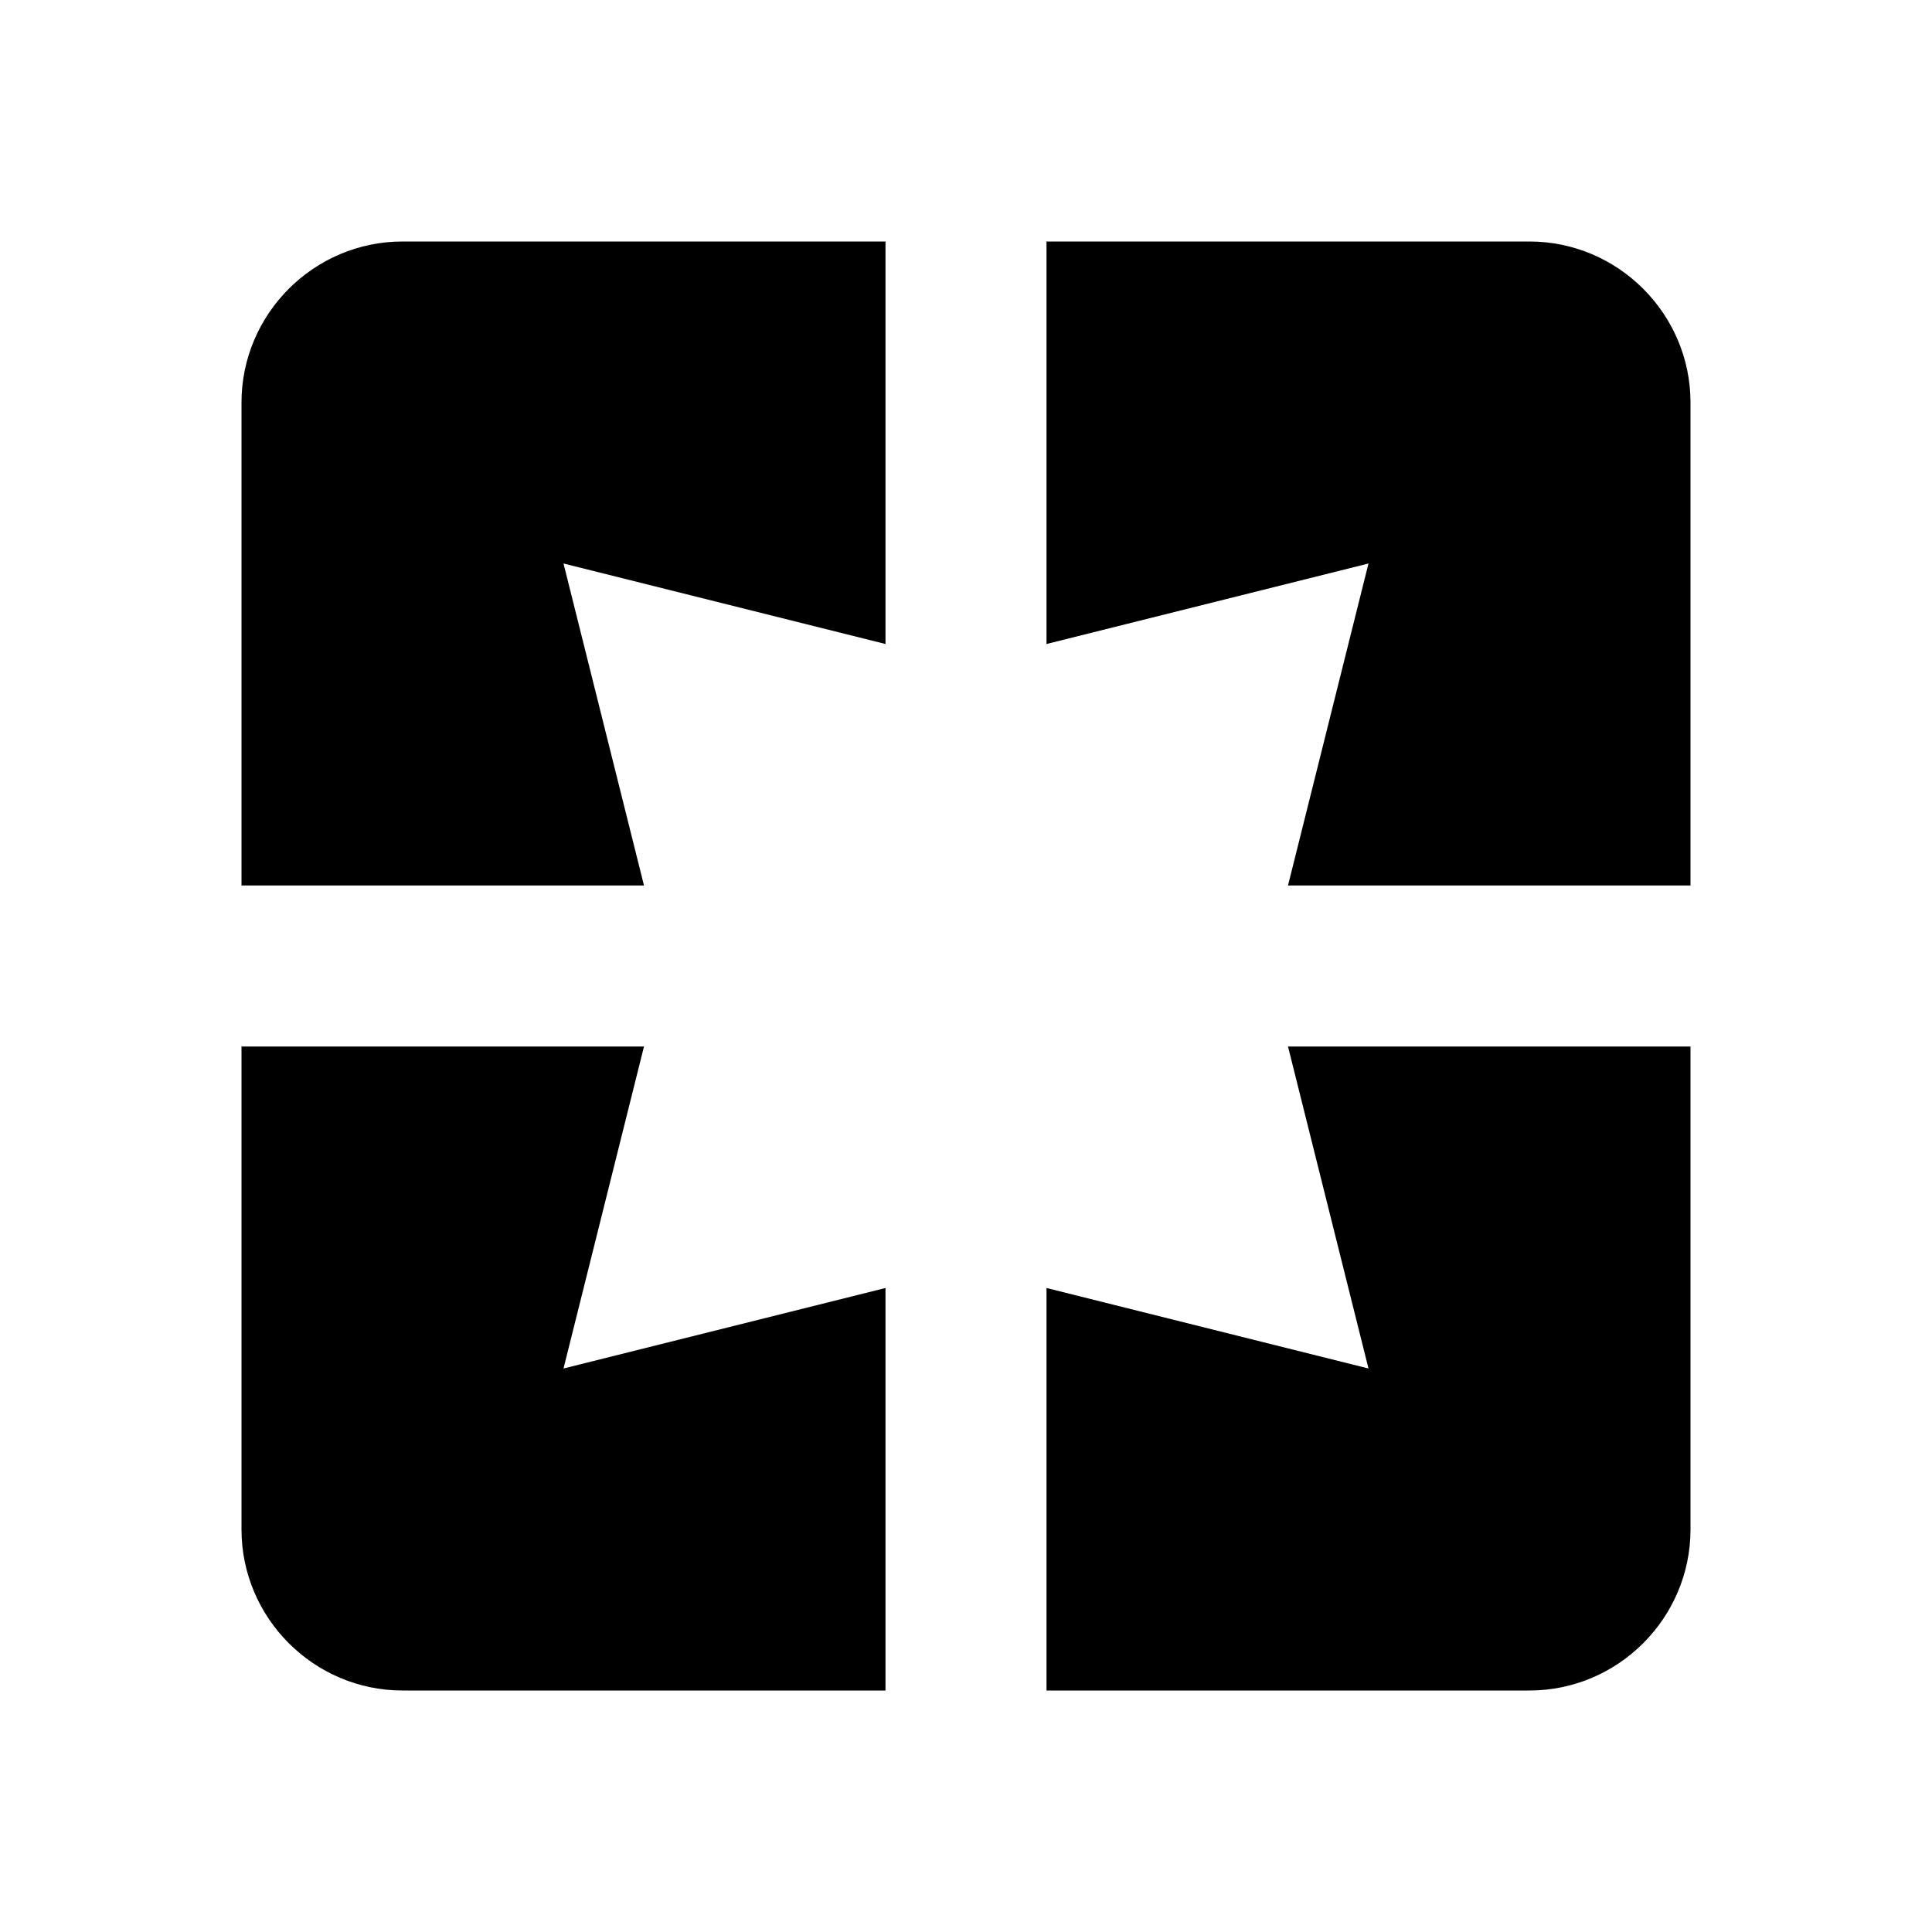
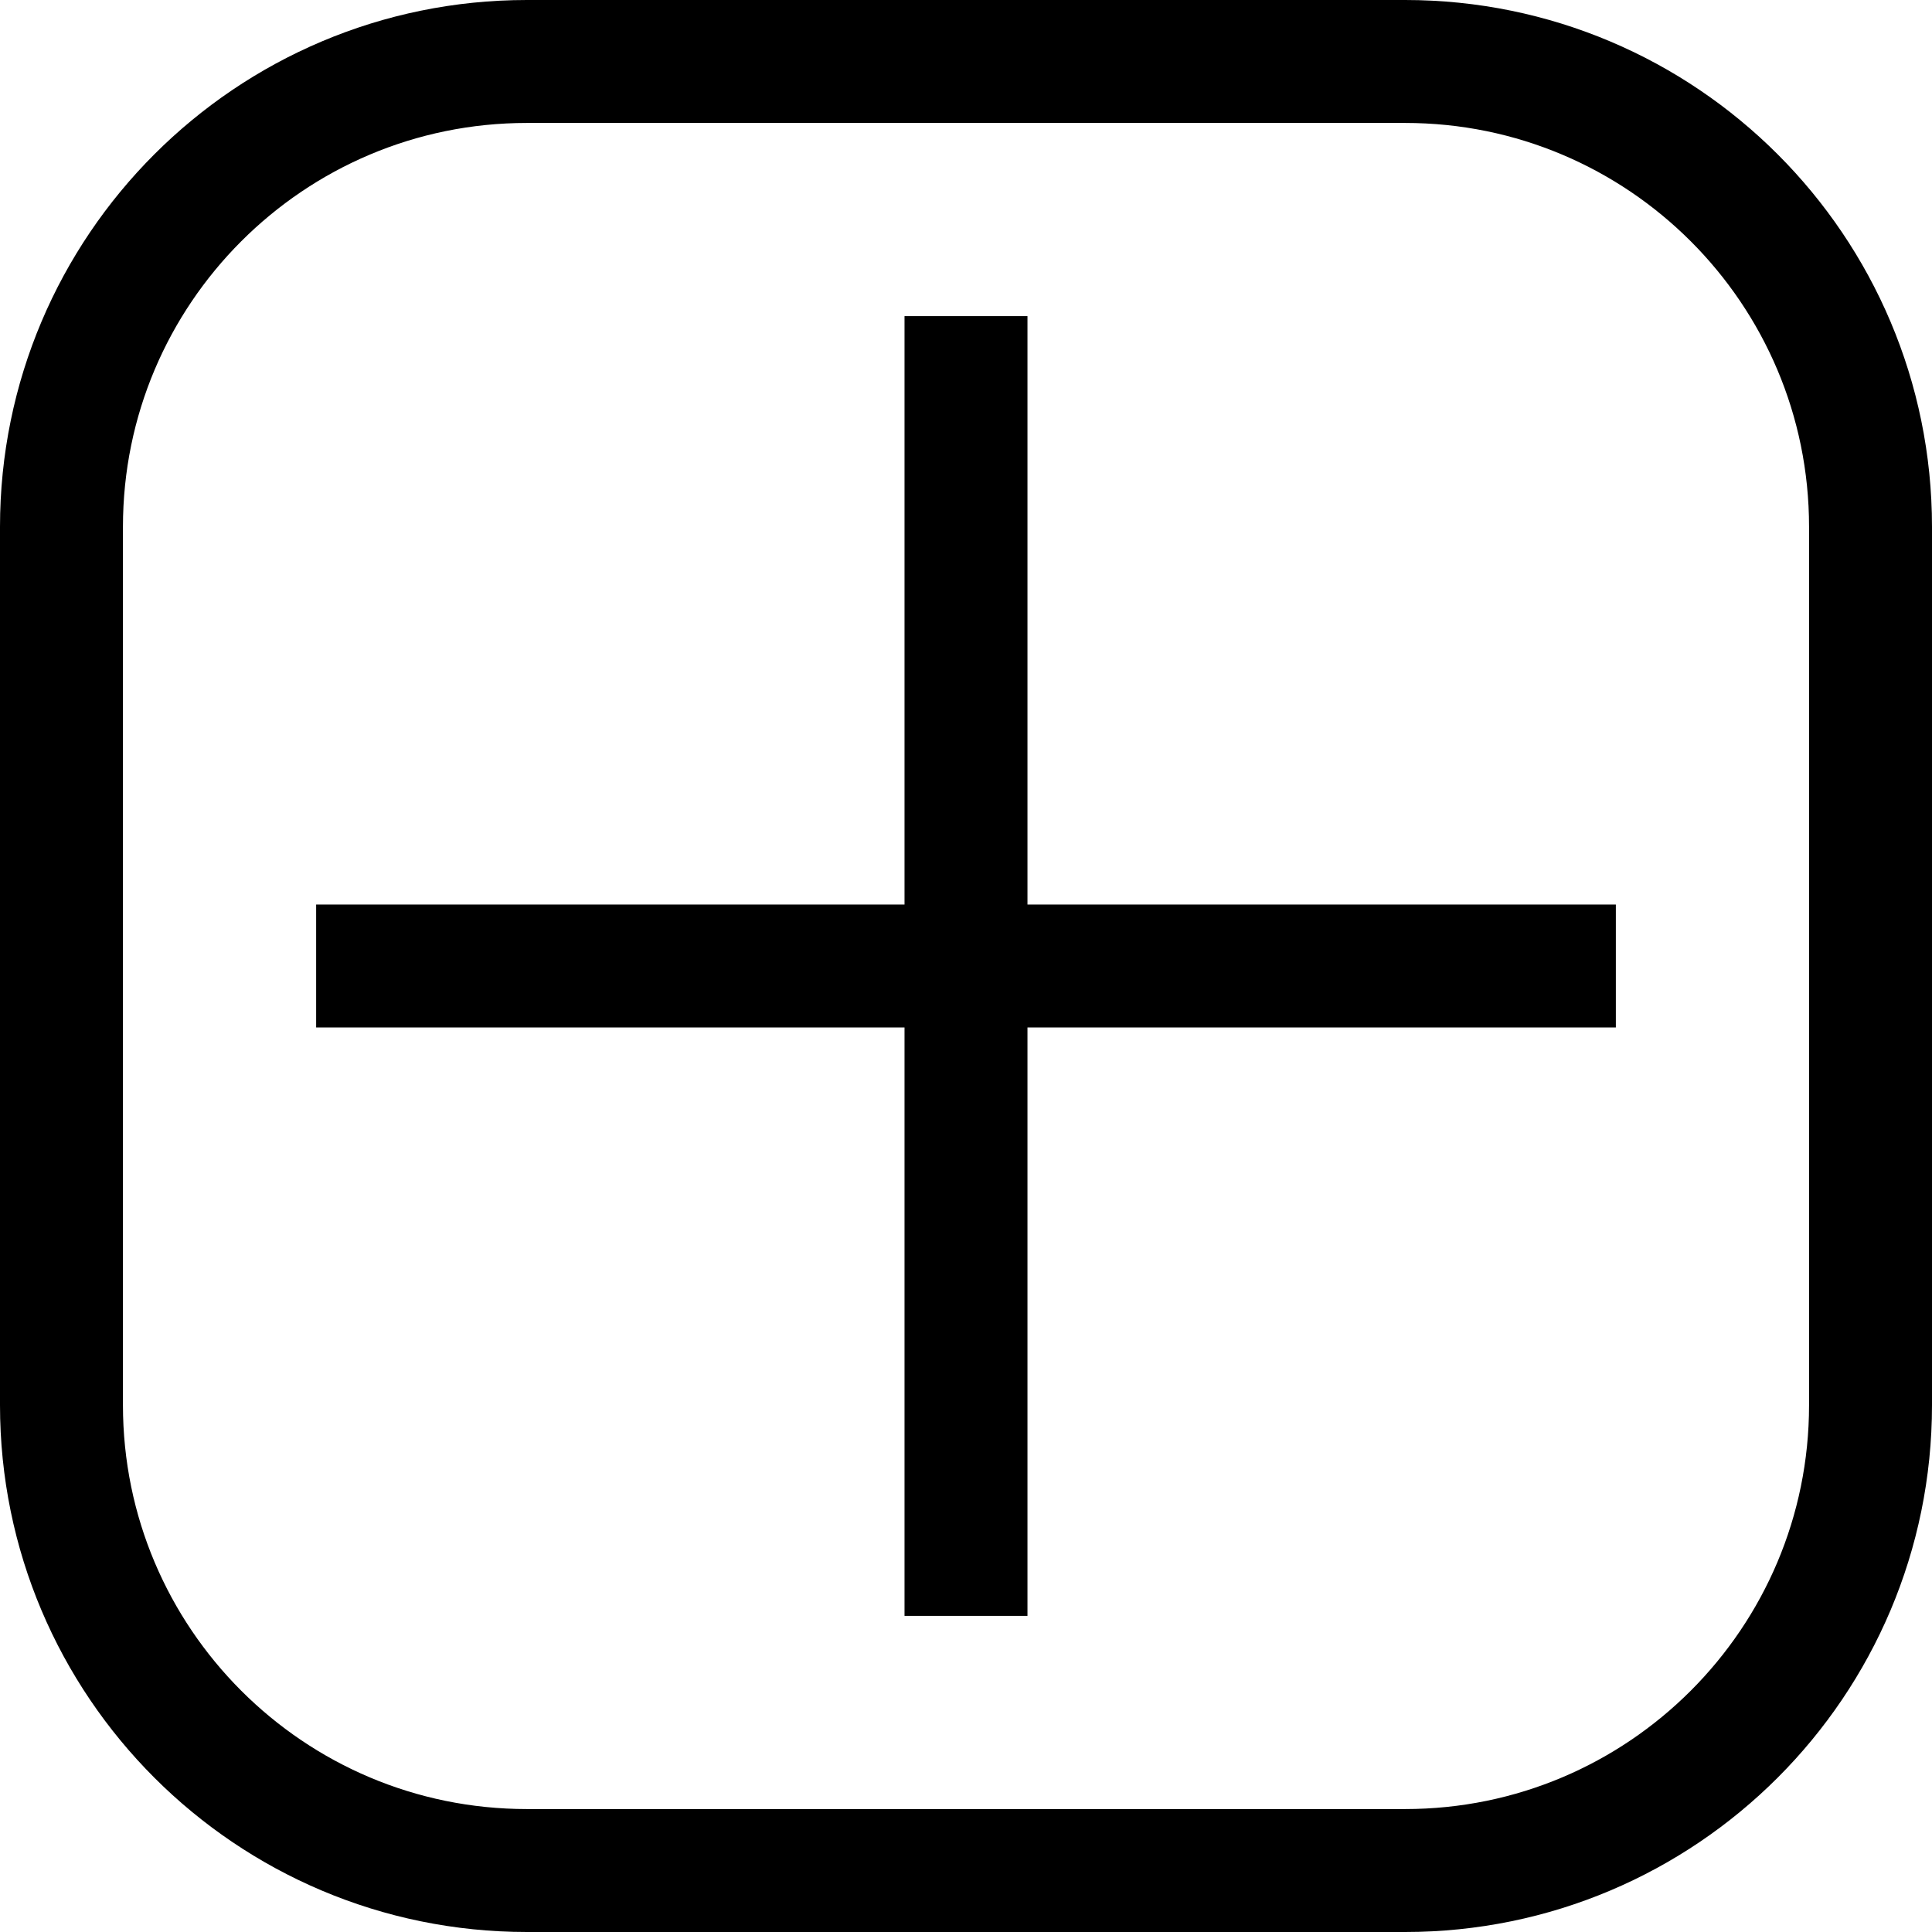
- <svg xmlns="http://www.w3.org/2000/svg" height="24px" viewBox="0 0 24 24" width="24px" fill="#000000">
-   <path d="M0 0h24v24H0z" fill="none" />
-   <path d="M3 5v6h5L7 7l4 1V3H5c-1.1 0-2 .9-2 2zm5 8H3v6c0 1.1.9 2 2 2h6v-5l-4 1 1-4zm9 4l-4-1v5h6c1.1 0 2-.9 2-2v-6h-5l1 4zm2-14h-6v5l4-1-1 4h5V5c0-1.1-.9-2-2-2z" />
+ <svg xmlns="http://www.w3.org/2000/svg" width="550" height="550" viewBox="0 0 550 550" fill="none">
+   <rect x="17.5" y="17.5" width="515" height="515" rx="132.5" stroke="black" stroke-width="35" />
+   <path d="M275 90C275 234.494 275 460 275 460" stroke="black" stroke-width="35" />
+   <path d="M460 275C315.506 275 90 275 90 275" stroke="black" stroke-width="35" />
</svg>
